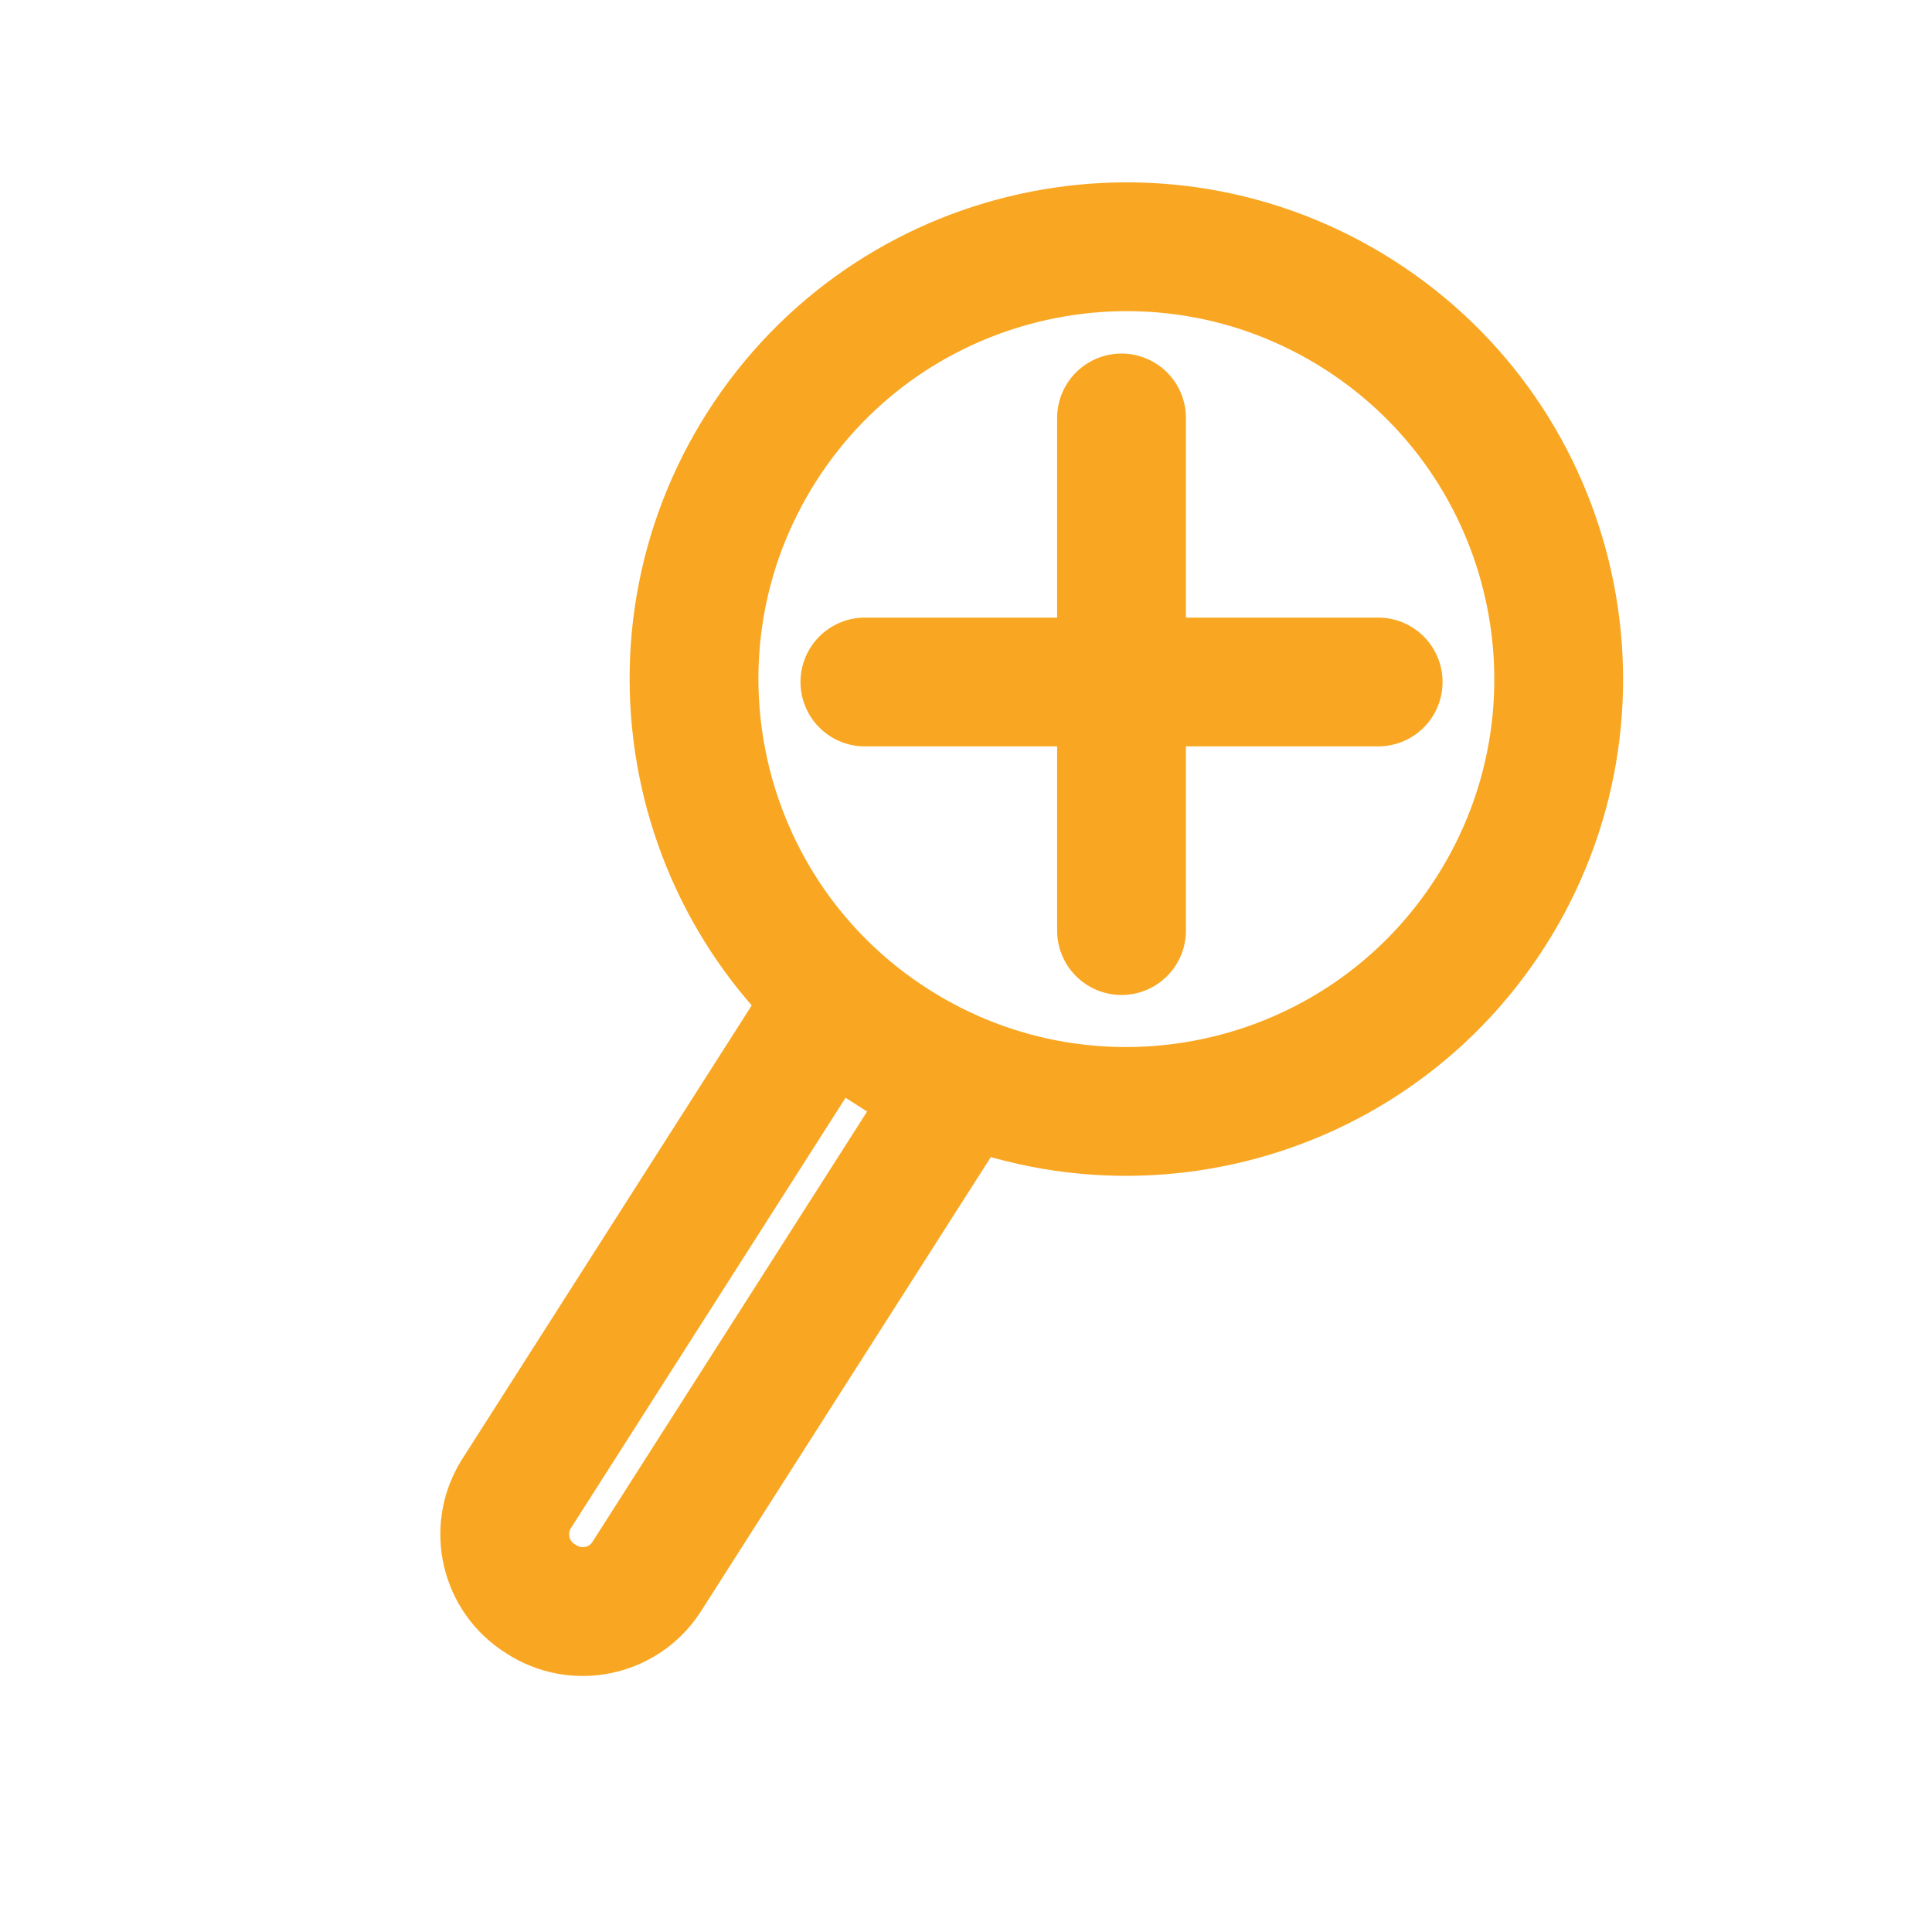
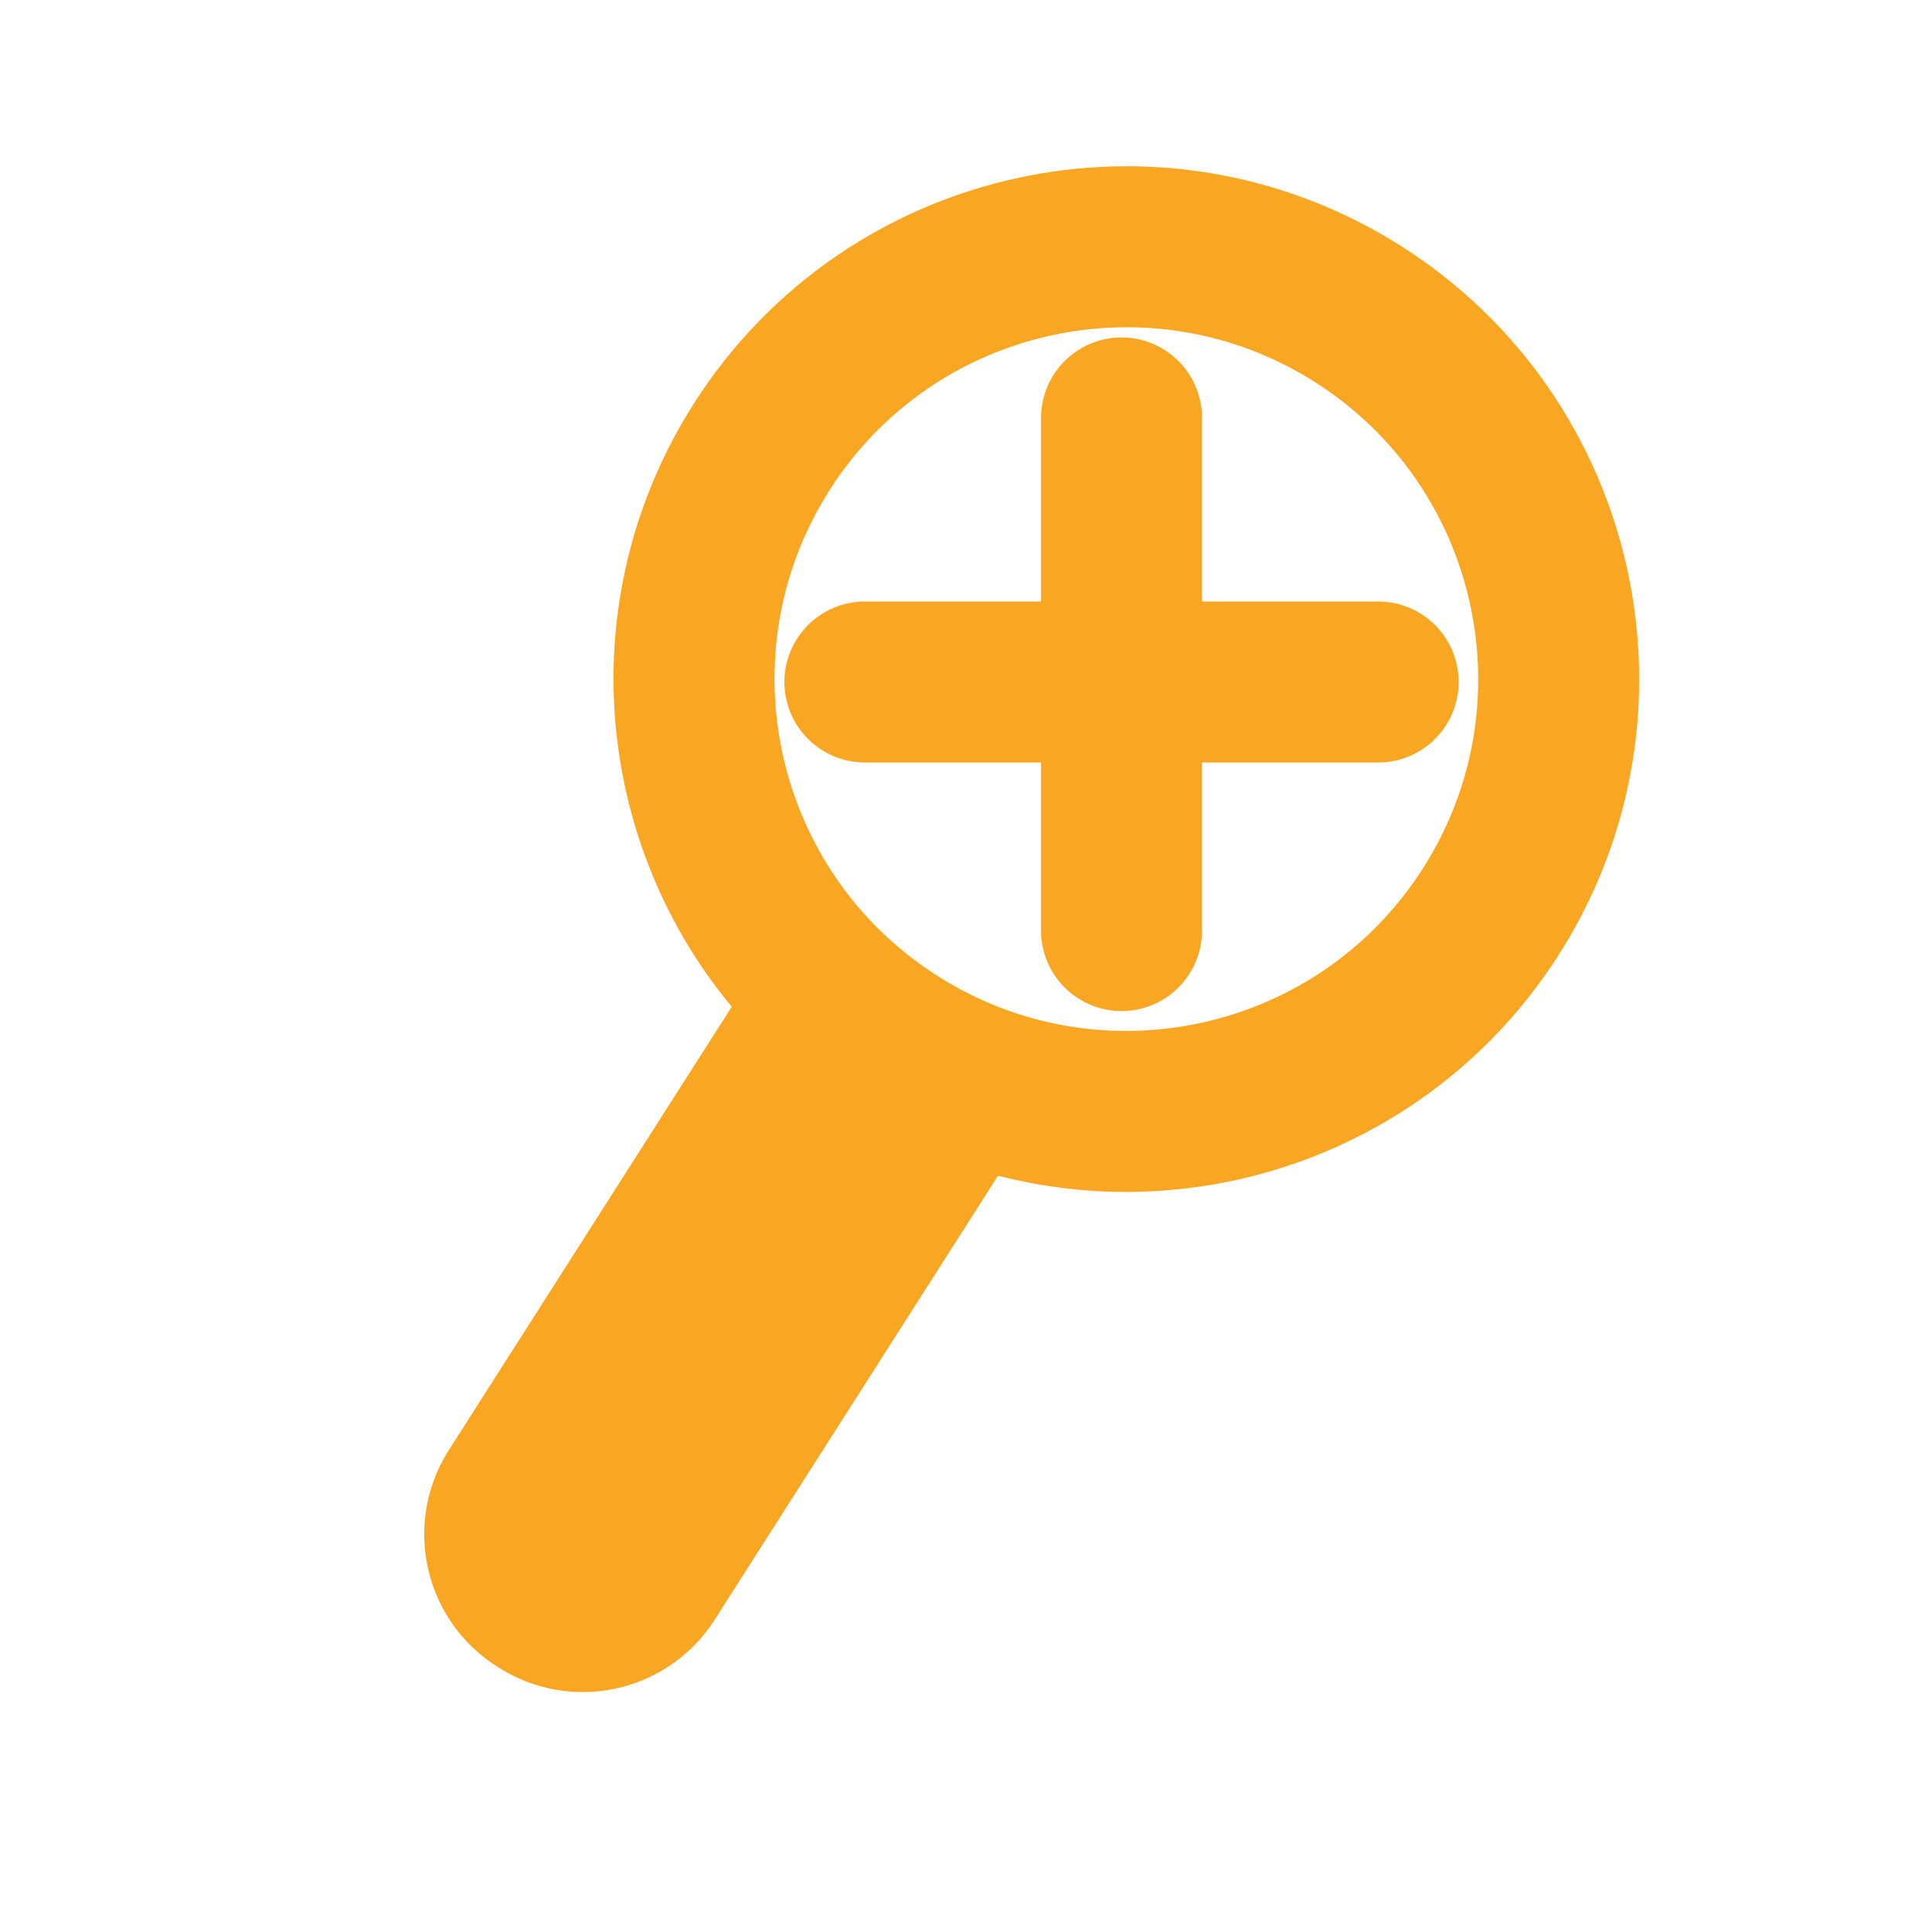
<svg xmlns="http://www.w3.org/2000/svg" width="60" height="60" viewBox="0 0 60 60">
-   <g fill="none" stroke="#f9a722" stroke-linecap="round" stroke-width="4">
+   <g fill="none" stroke="#f9a722" stroke-linecap="round" stroke-width="5">
    <path d="M25.65 31.33l4.04 2.58L20.06 49a2.36 2.36 0 01-3.26.66 2.36 2.36 0 01-.78-3.24zM42.2 9.77a13.43 13.43 0 014.1 18.54 13.43 13.43 0 01-18.54 4.1 13.43 13.43 0 01-4.1-18.54 13.43 13.43 0 0118.54-4.1z" stroke-linejoin="round" stroke-miterlimit="10" />
    <path d="M34.83 28.9V12.98m-7.97 8.2H42.8" />
  </g>
</svg>
